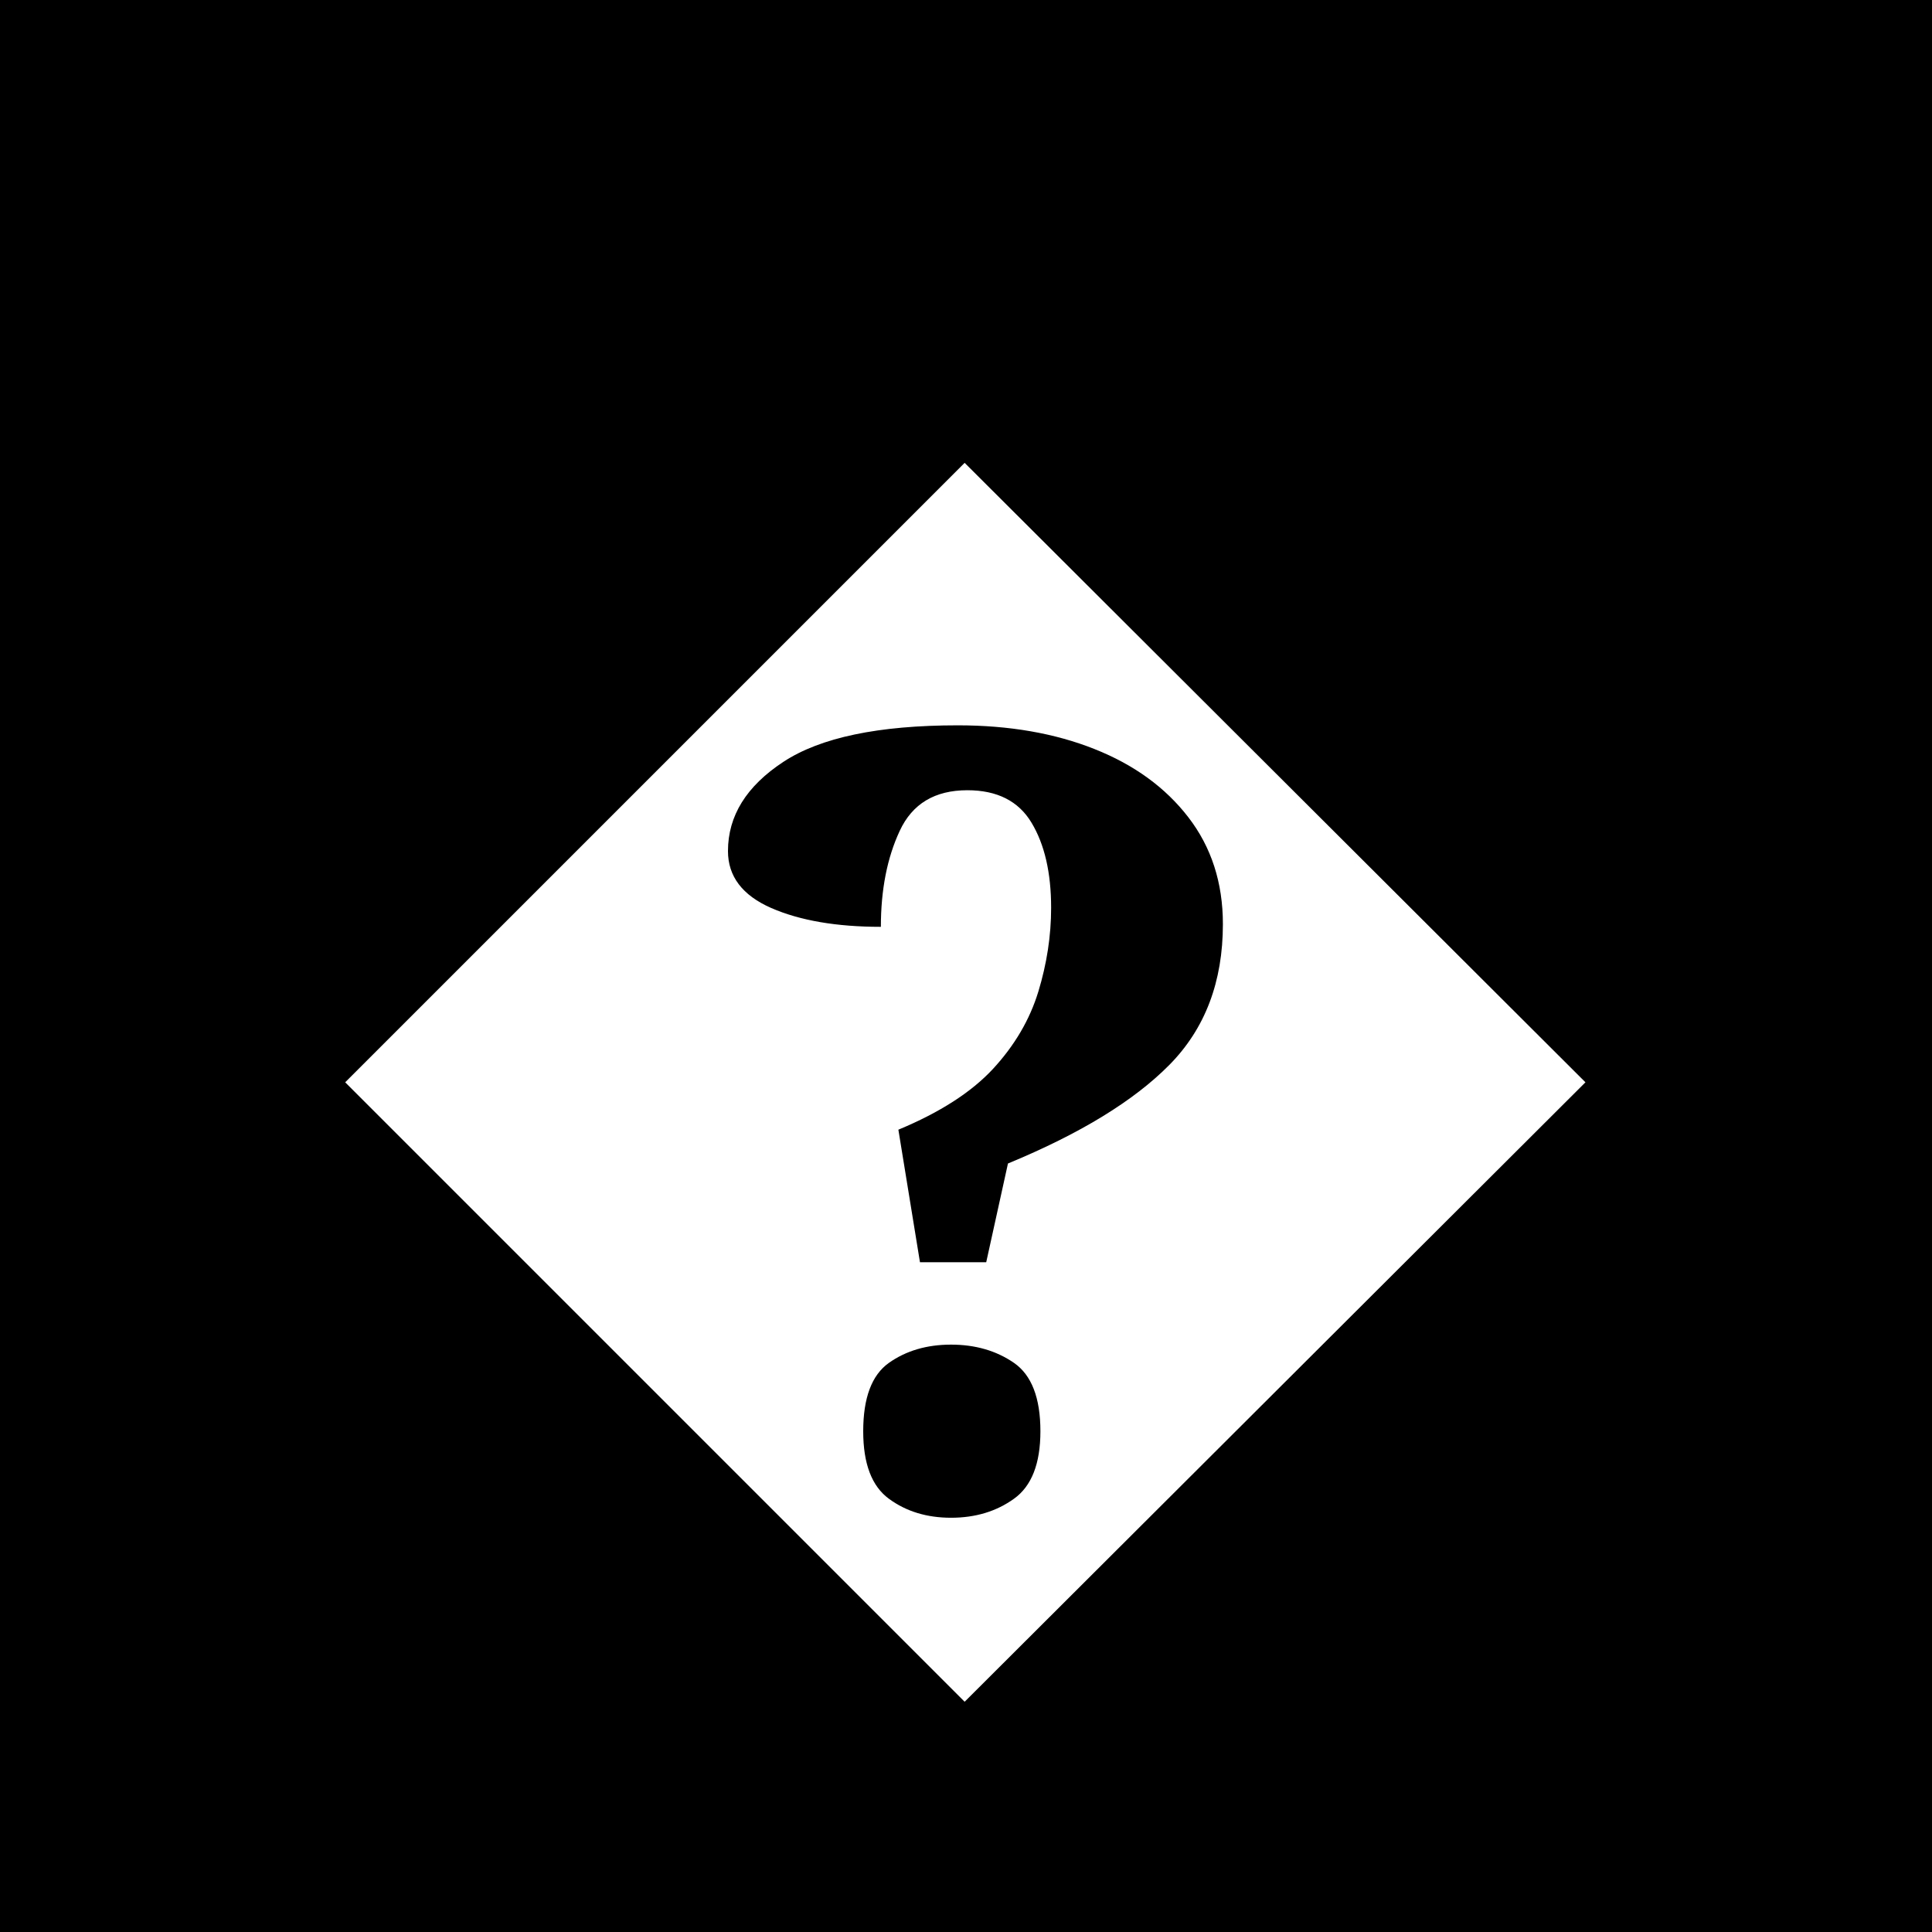
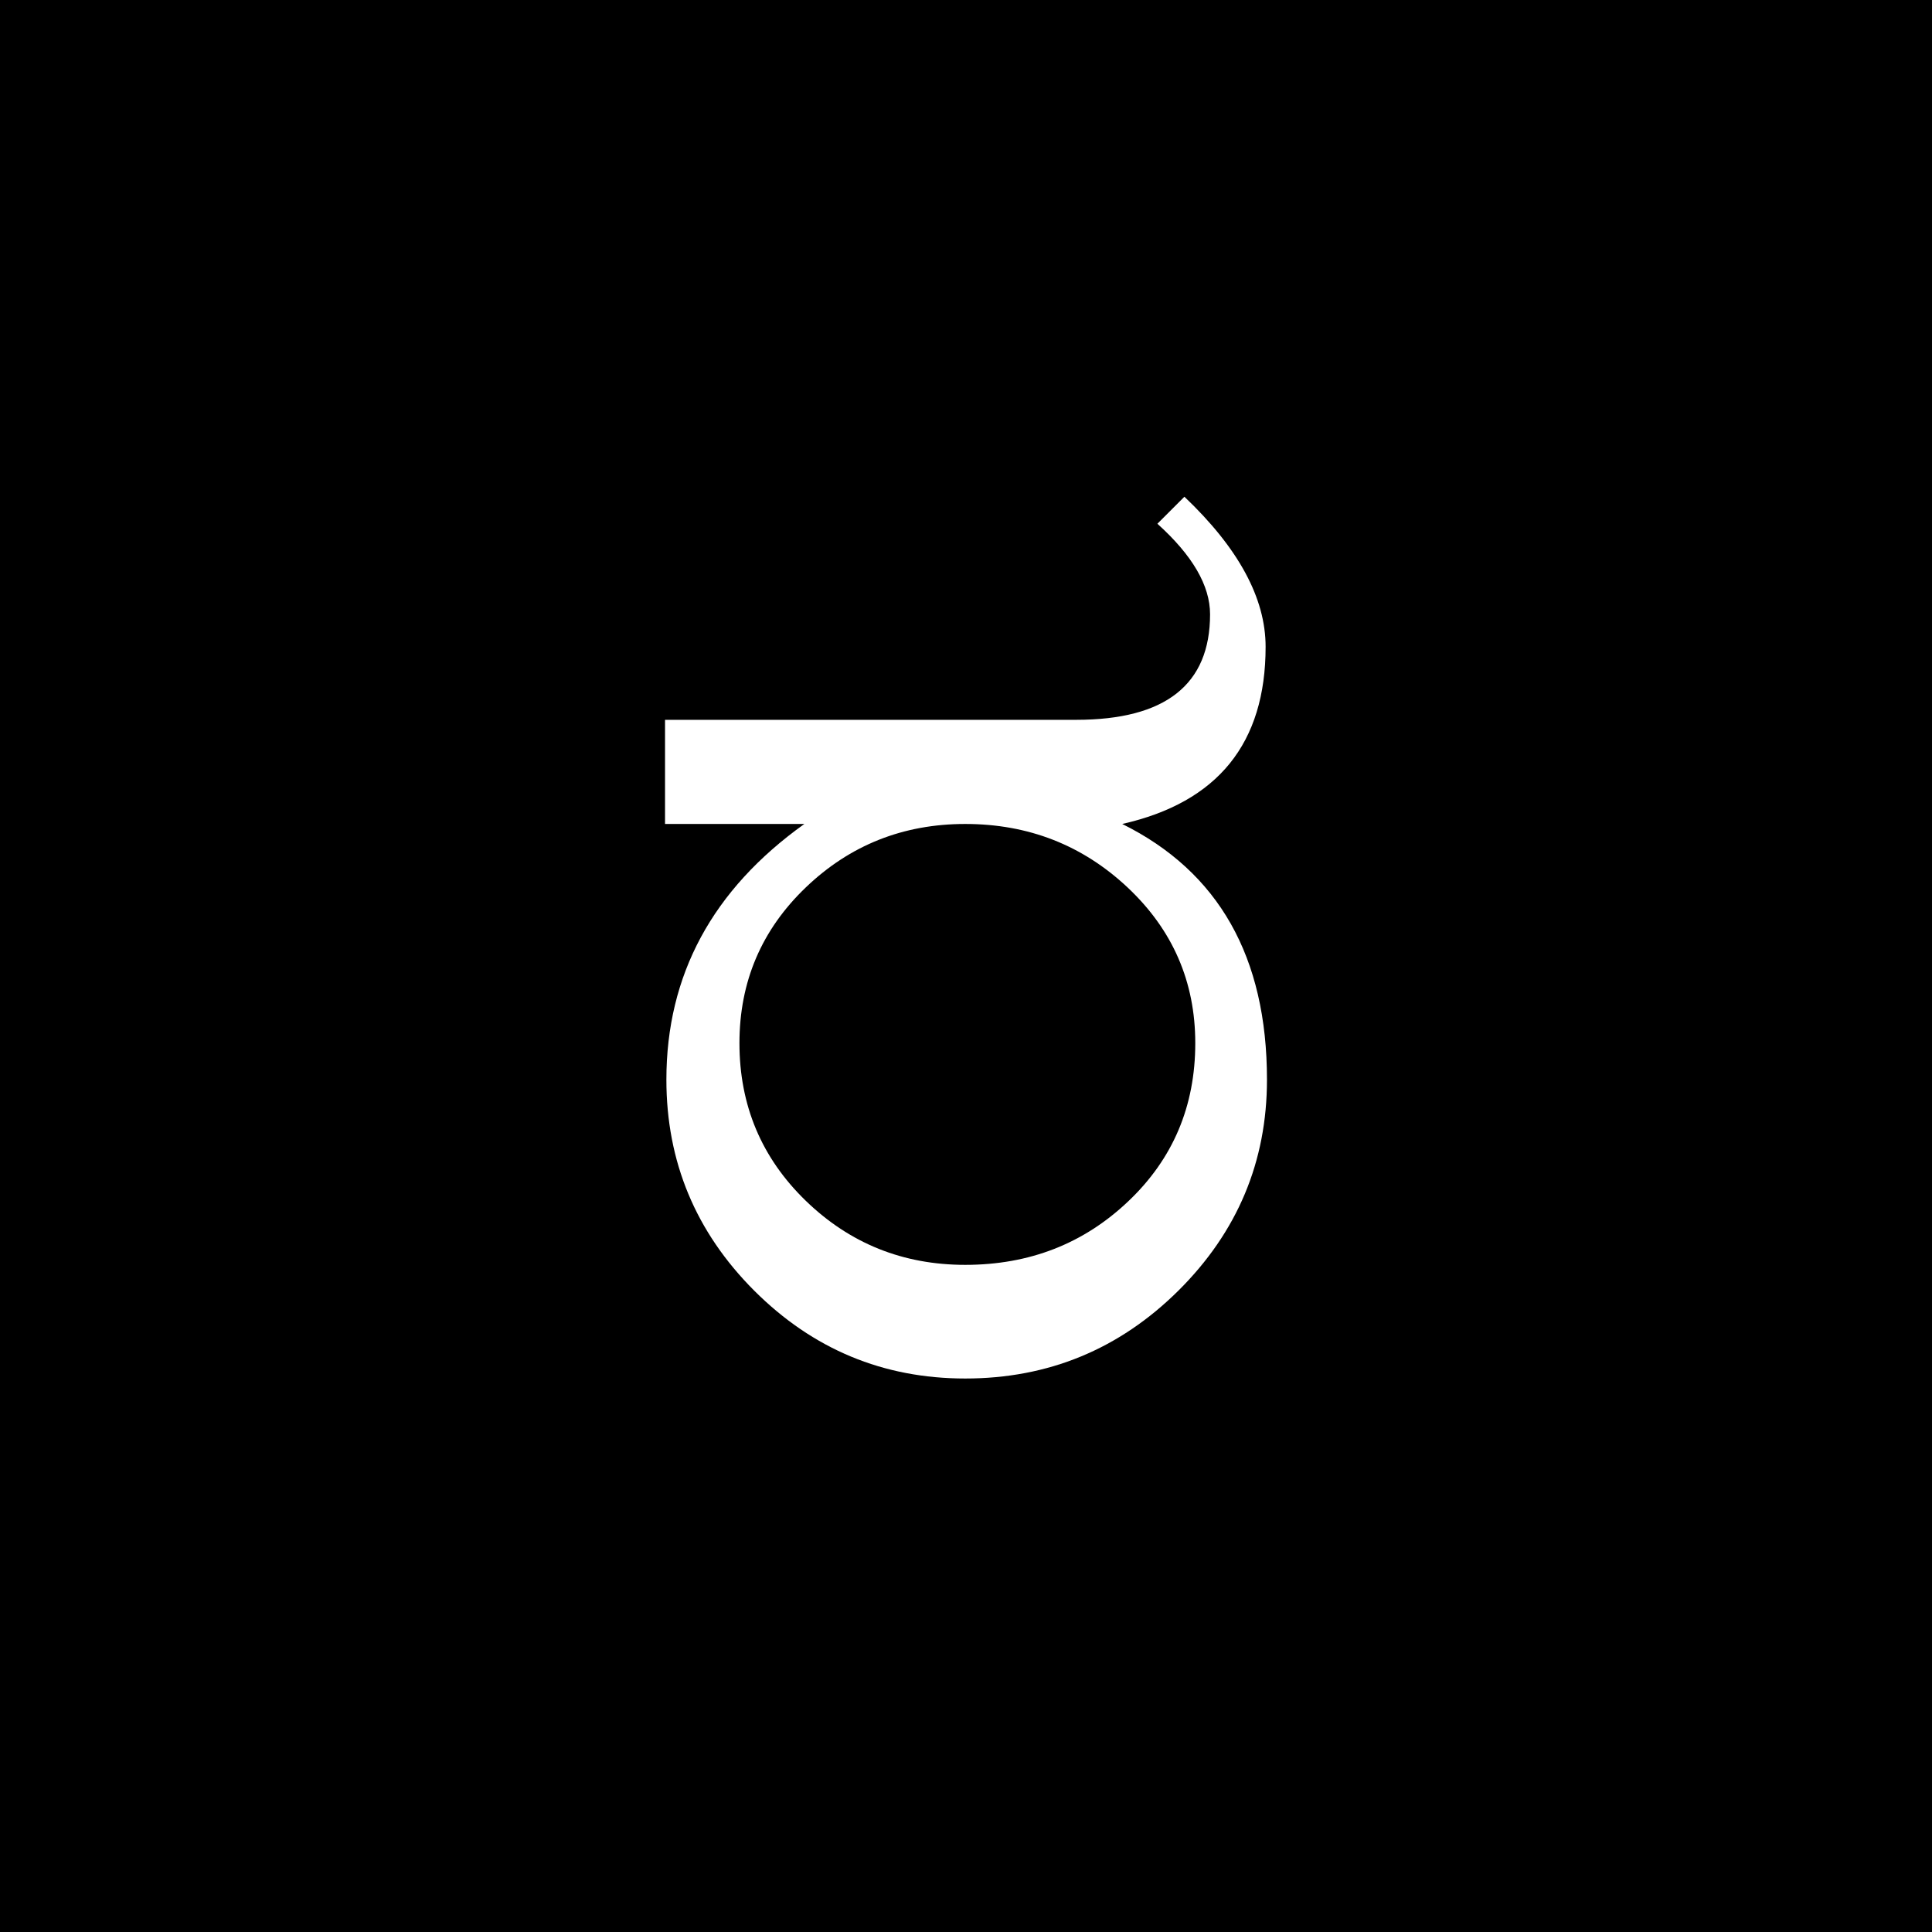
<svg xmlns="http://www.w3.org/2000/svg" viewBox="0 0 200 200">
  <rect width="200" height="200" fill="#000" />
-   <text x="50%" y="50%" font-size="140" font-family="serif" fill="white" text-anchor="middle" dominant-baseline="central">�</text>
+   <text x="50%" y="50%" font-size="140" font-family="serif" fill="white" text-anchor="middle" dominant-baseline="central">ರ</text>
</svg>
